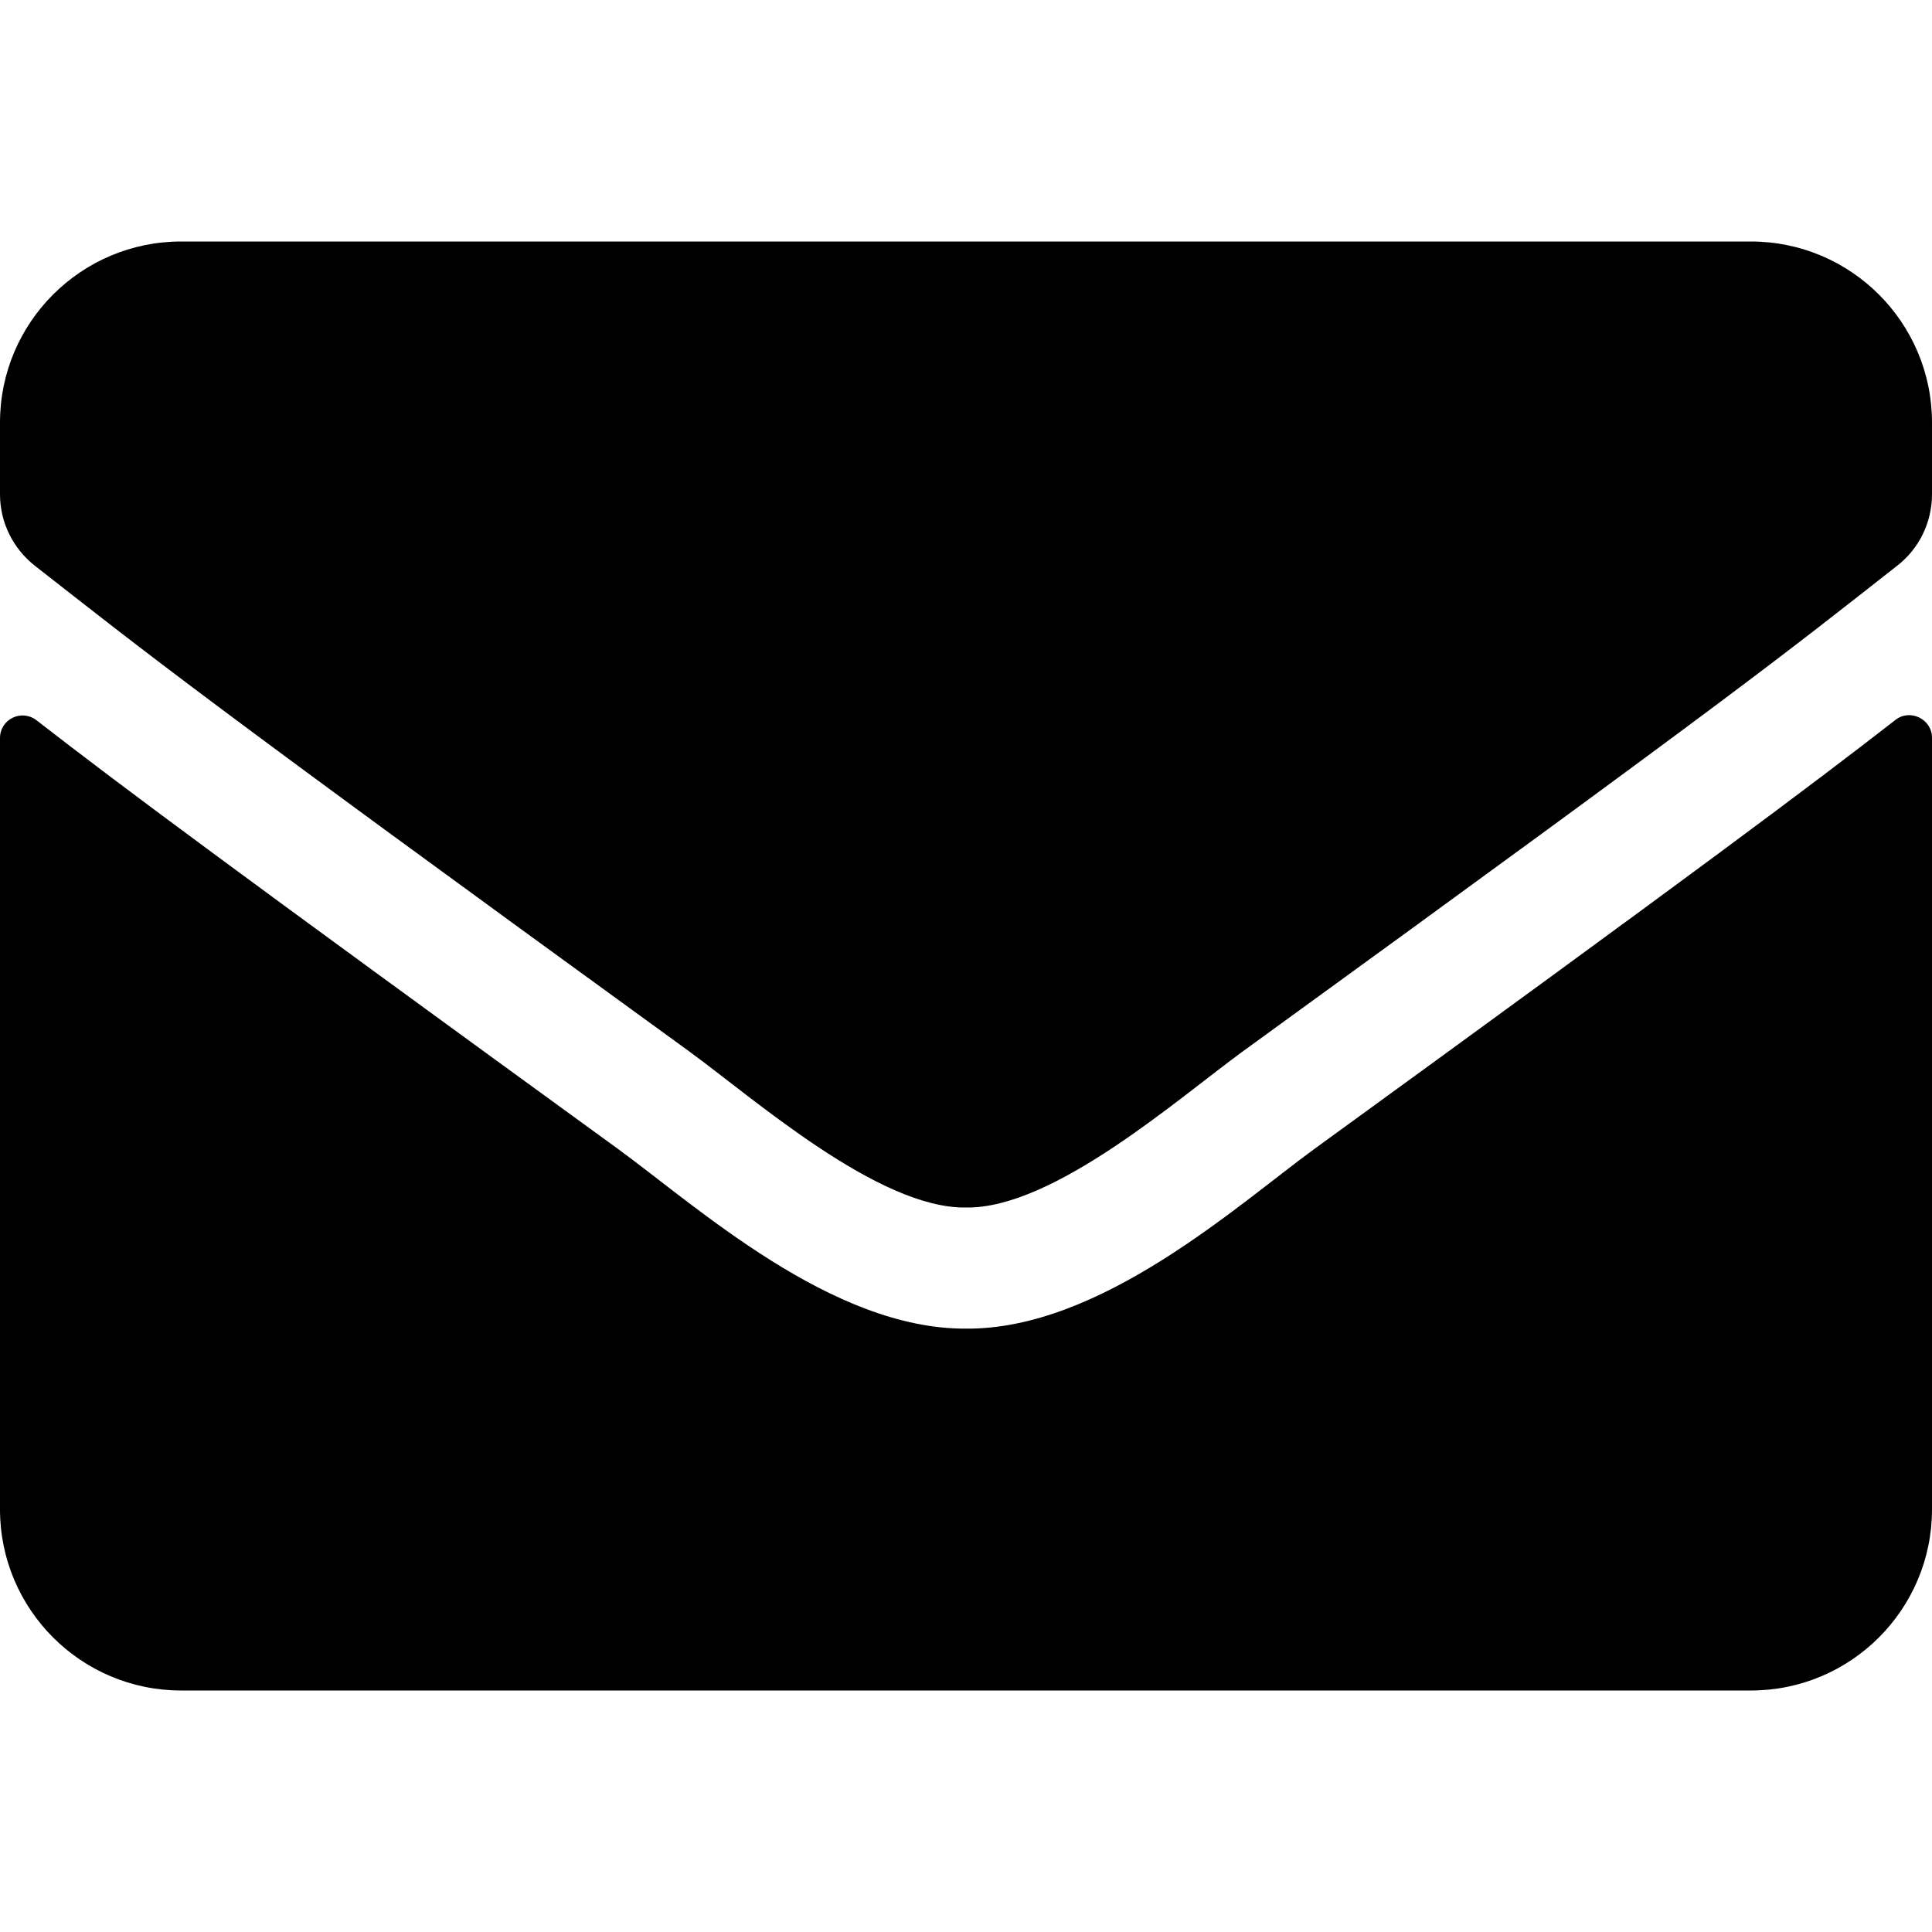
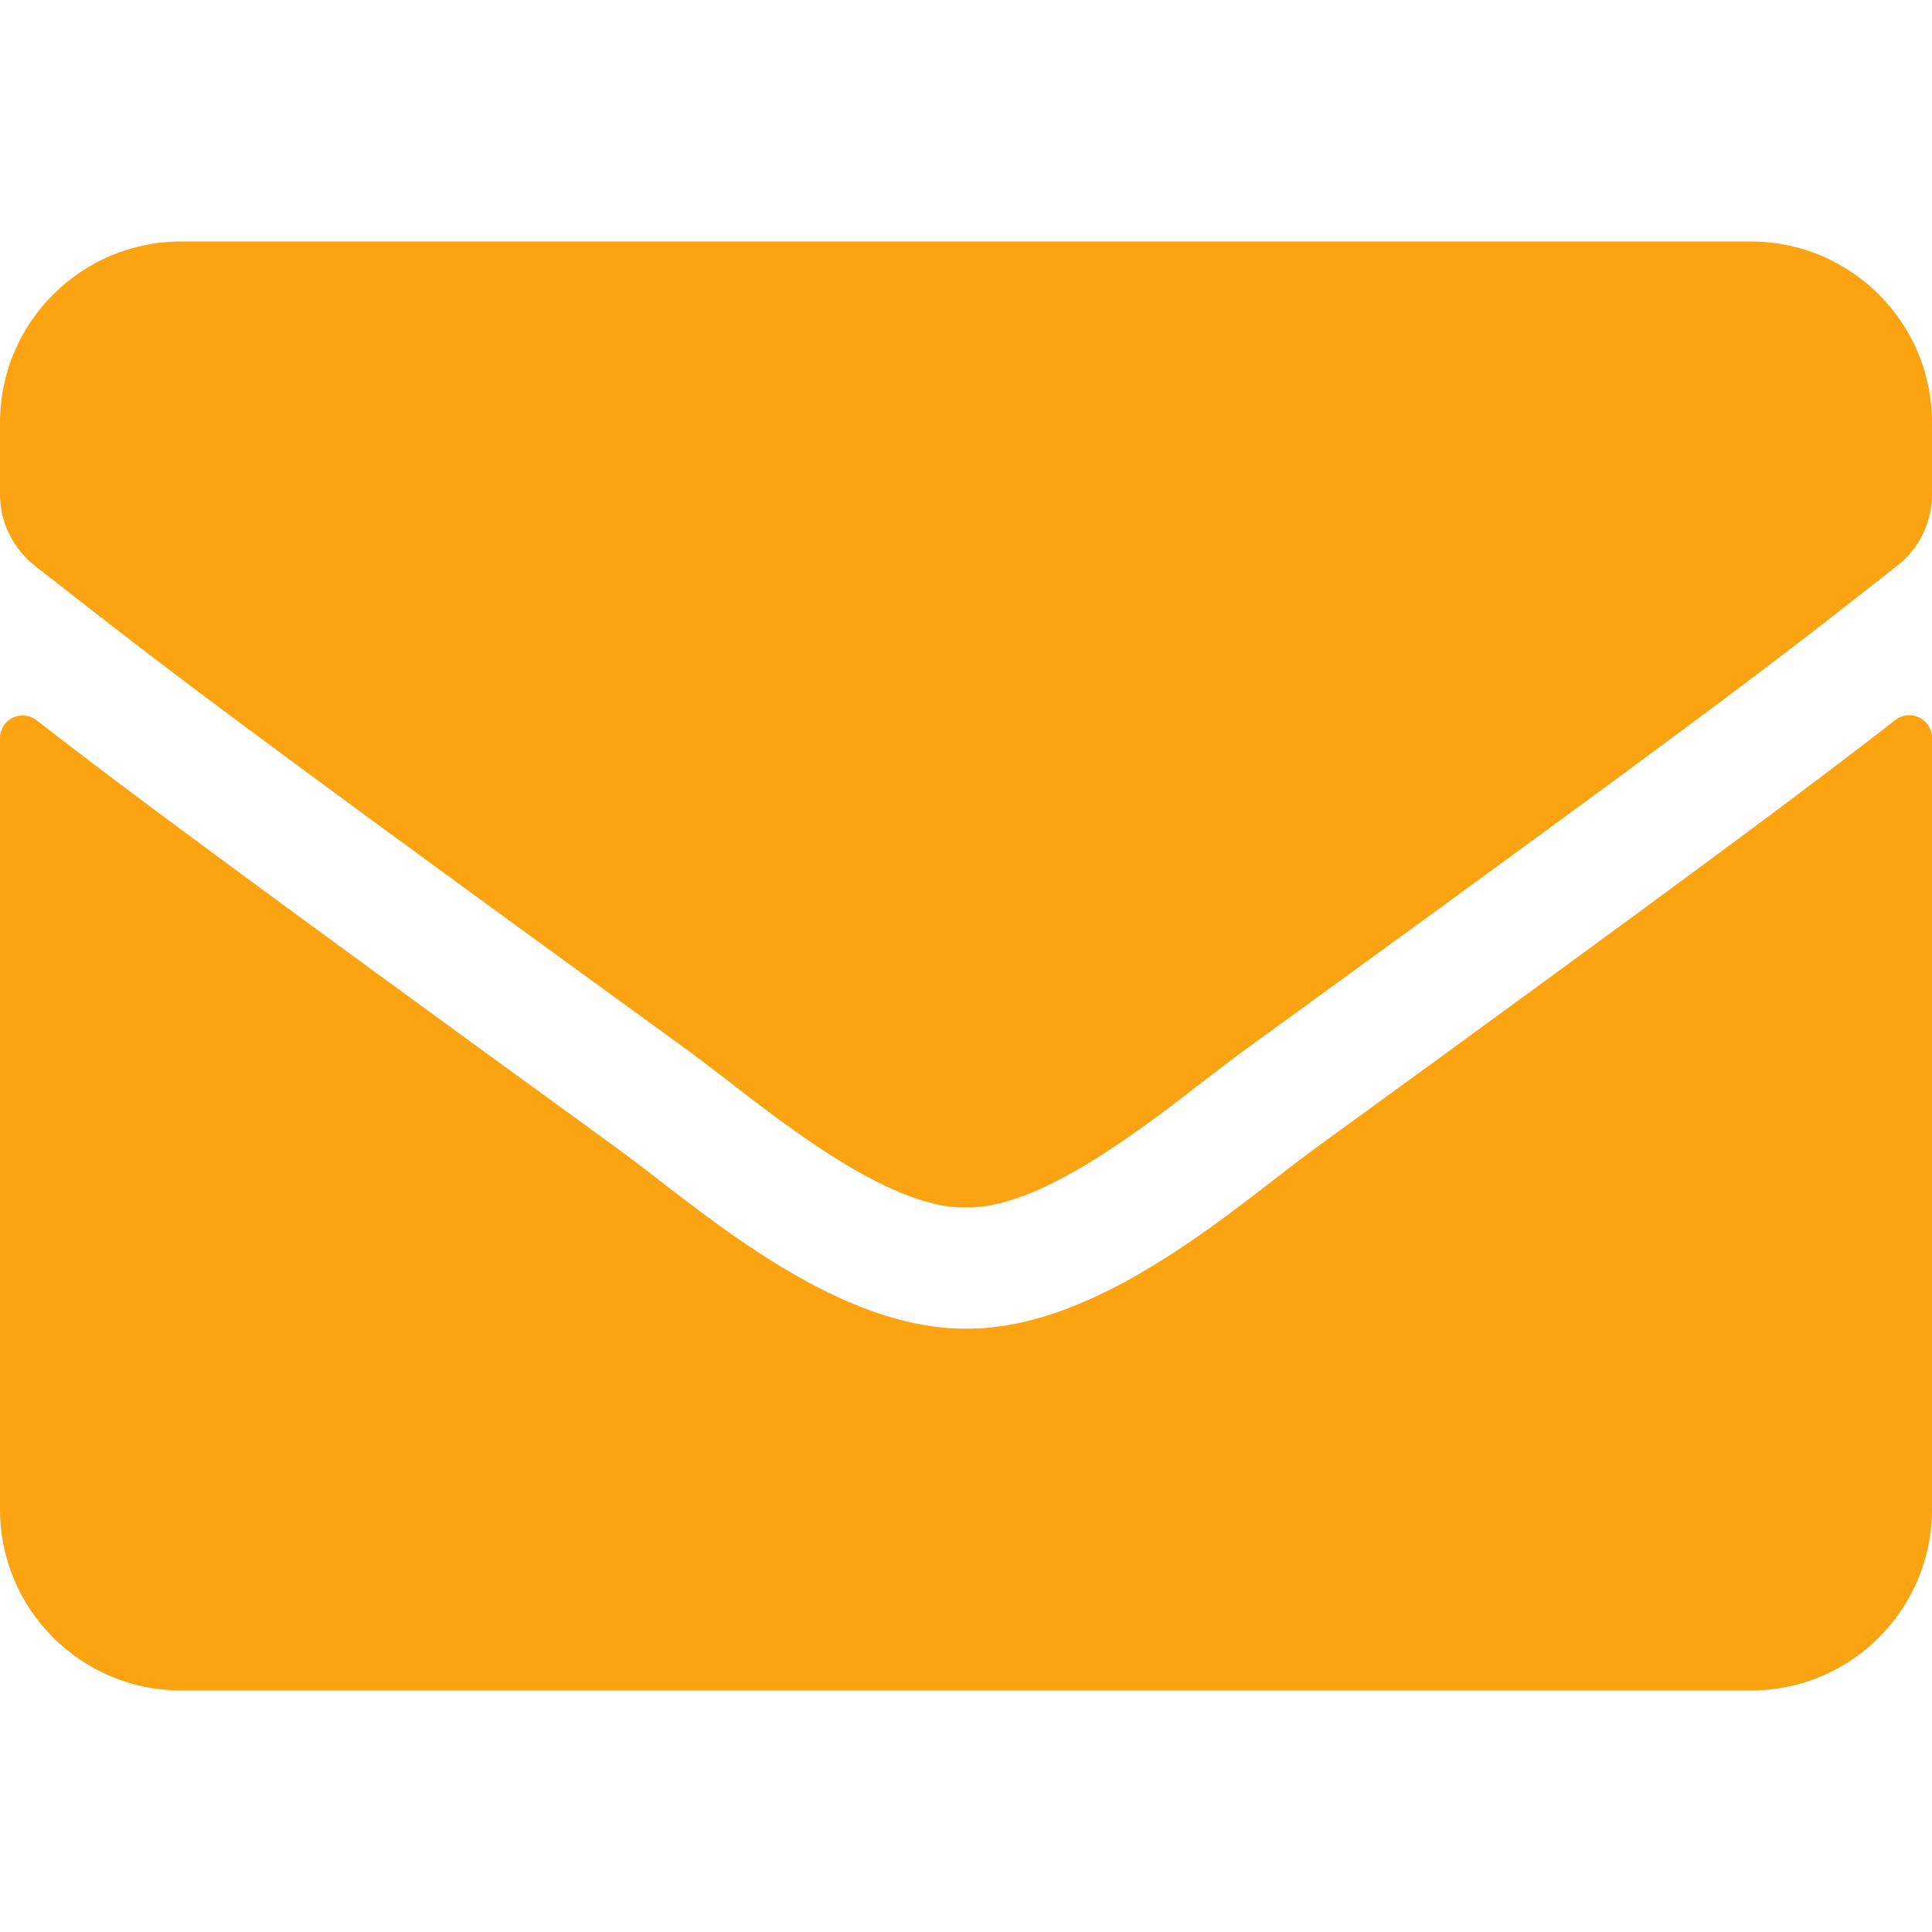
<svg xmlns="http://www.w3.org/2000/svg" aria-hidden="true" focusable="false" data-prefix="fas" data-icon="envelope" class="svg-inline--fa fa-envelope fa-w-16" role="img" viewBox="0 0 512 512">
-   <path fill="currentColor" d="M502.3 190.8c3.9-3.1 9.7-.2 9.7 4.7V400c0 26.5-21.5 48-48 48H48c-26.5 0-48-21.5-48-48V195.6c0-5 5.7-7.8 9.7-4.7 22.4 17.4 52.1 39.5 154.1 113.6 21.1 15.4 56.7 47.8 92.2 47.6 35.7.3 72-32.8 92.3-47.6 102-74.1 131.6-96.3 154-113.7zM256 320c23.2.4 56.6-29.2 73.4-41.4 132.7-96.3 142.8-104.7 173.4-128.7 5.8-4.5 9.2-11.5 9.2-18.9v-19c0-26.5-21.5-48-48-48H48C21.5 64 0 85.5 0 112v19c0 7.4 3.4 14.3 9.2 18.9 30.6 23.9 40.7 32.4 173.4 128.7 16.8 12.2 50.2 41.8 73.4 41.4z" />
+   <path fill="#FCA311" d="M502.3 190.8c3.9-3.1 9.7-.2 9.7 4.7V400c0 26.5-21.5 48-48 48H48c-26.5 0-48-21.5-48-48V195.6c0-5 5.7-7.8 9.7-4.7 22.4 17.4 52.1 39.5 154.1 113.6 21.1 15.4 56.7 47.8 92.2 47.6 35.7.3 72-32.8 92.3-47.6 102-74.1 131.6-96.3 154-113.7zM256 320c23.2.4 56.6-29.2 73.4-41.4 132.7-96.3 142.8-104.7 173.4-128.7 5.8-4.5 9.2-11.5 9.2-18.9v-19c0-26.5-21.5-48-48-48H48C21.5 64 0 85.5 0 112v19c0 7.4 3.4 14.3 9.2 18.9 30.6 23.9 40.7 32.4 173.4 128.7 16.8 12.2 50.2 41.8 73.4 41.4z" />
</svg>
